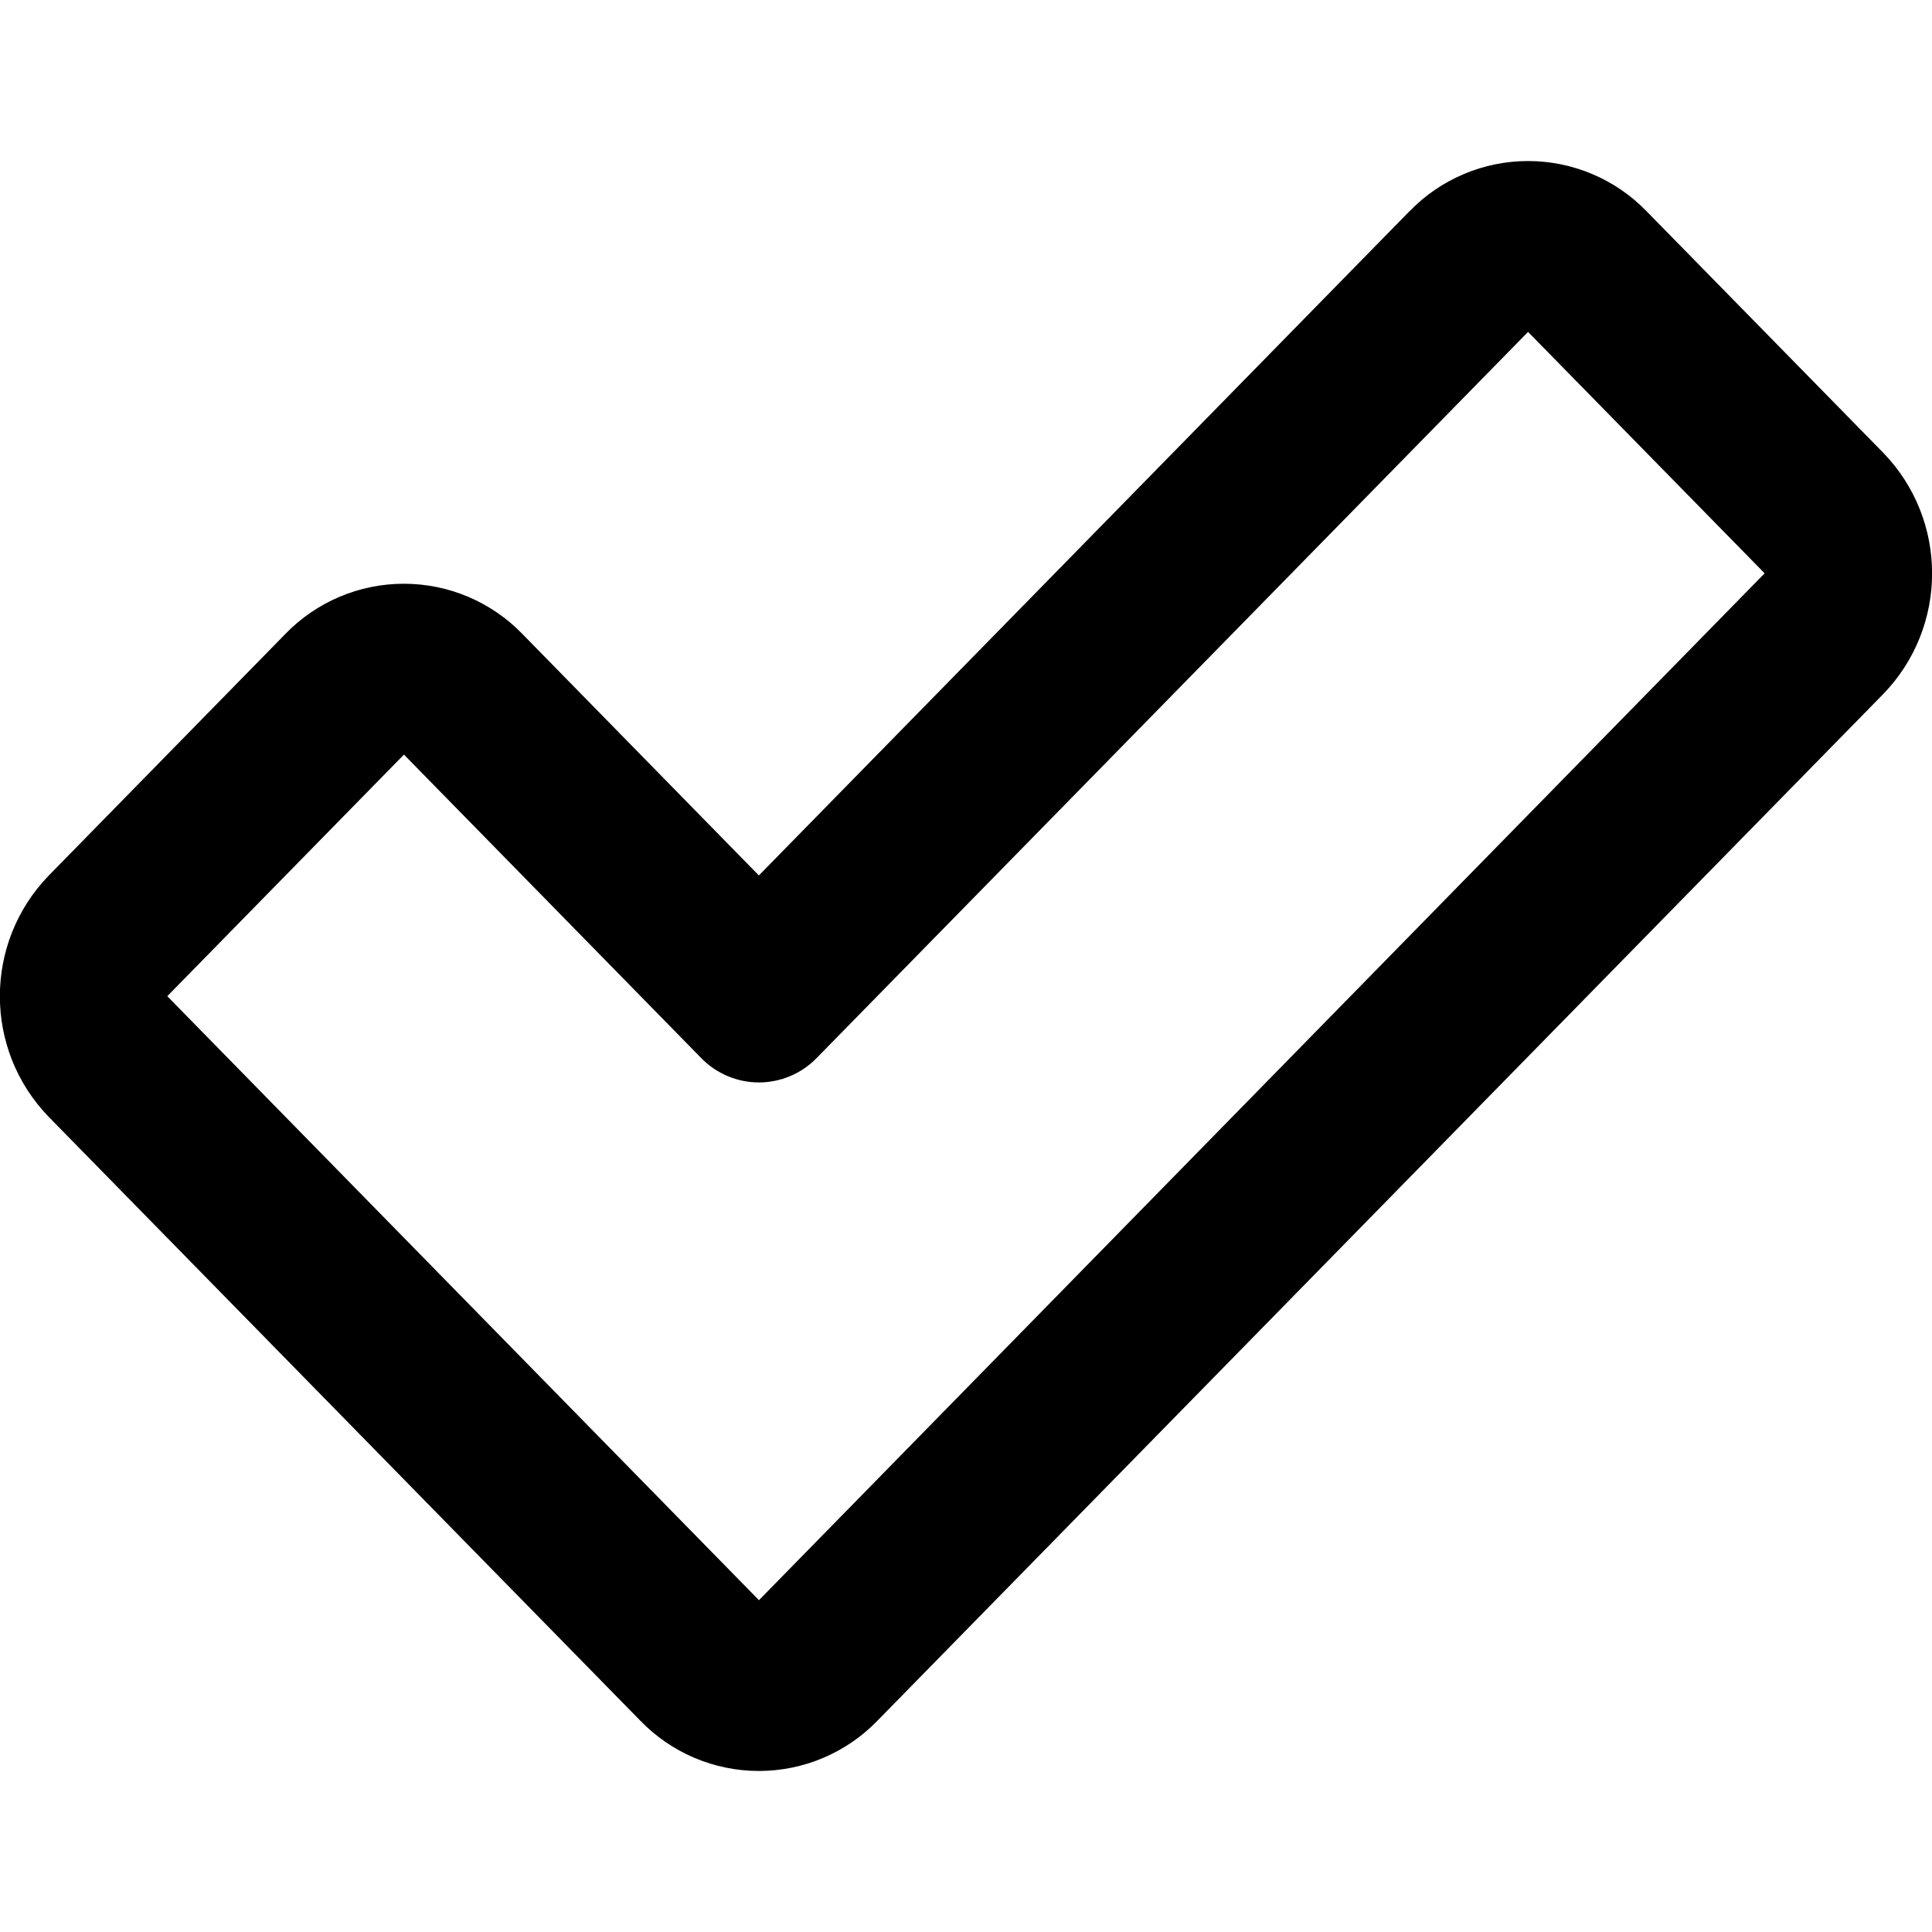
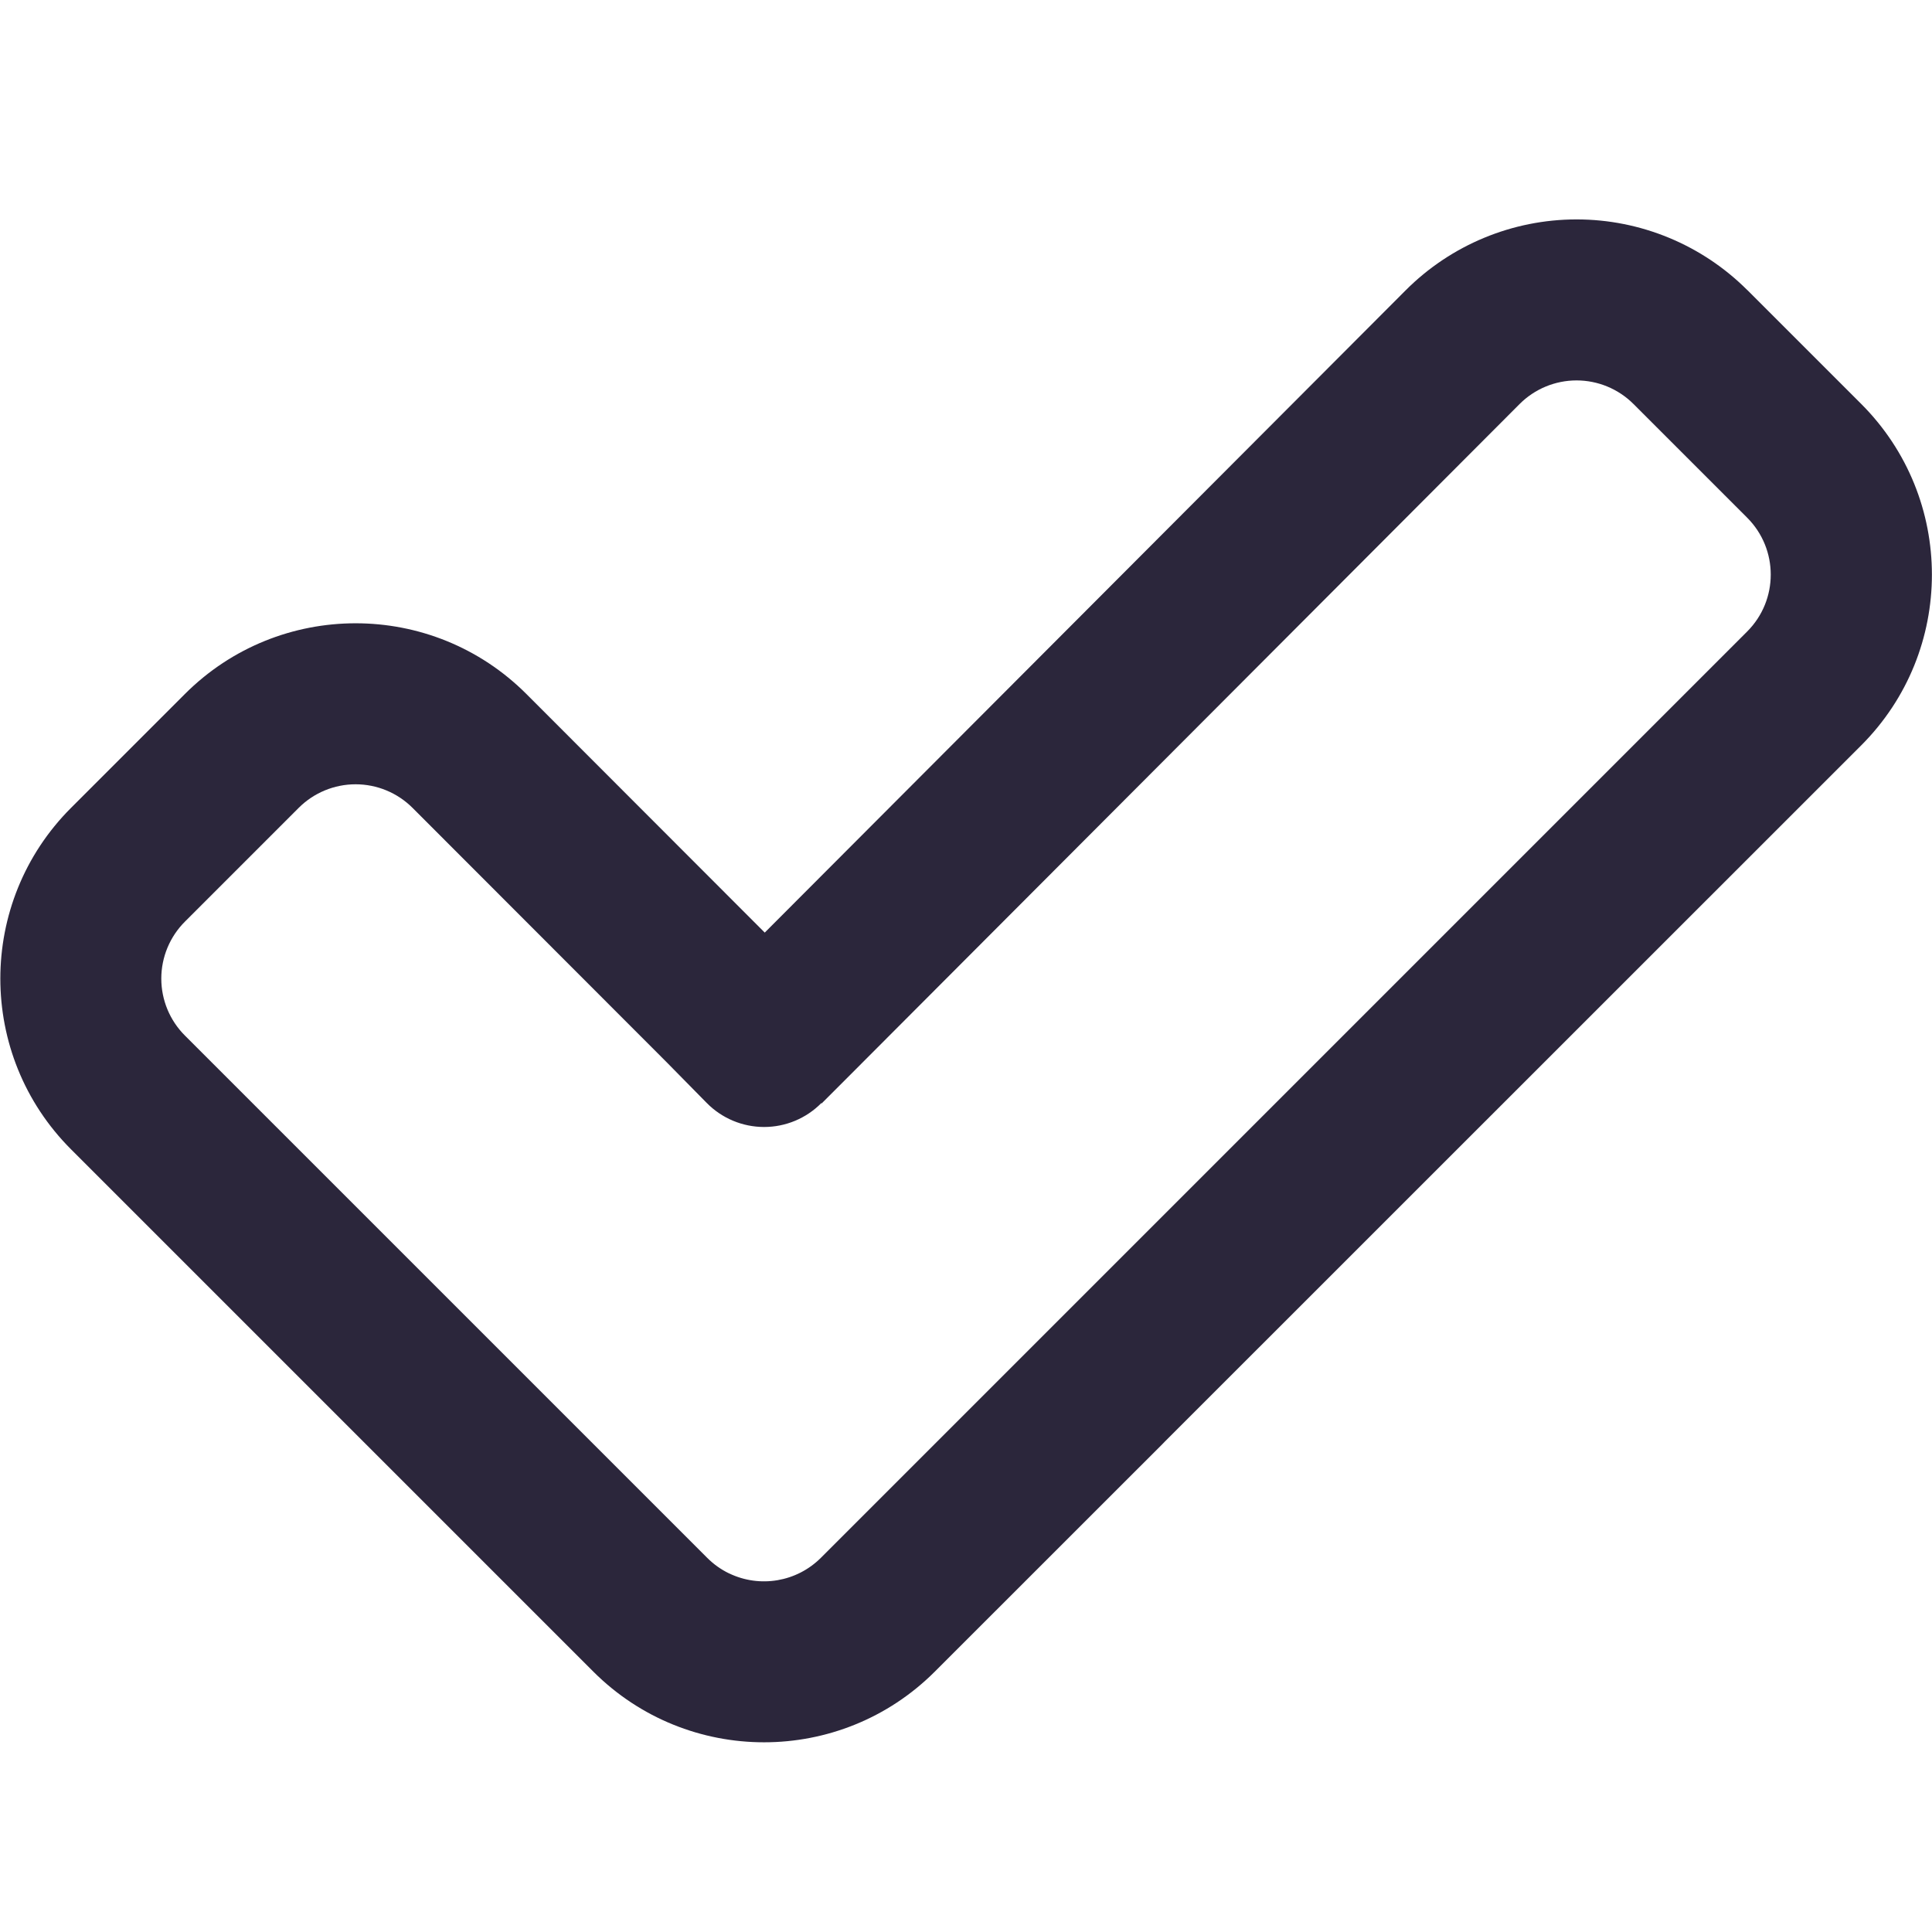
<svg xmlns="http://www.w3.org/2000/svg" fill="none" viewBox="0 0 24 24">
-   <path data-follow-fill="#000" d="M17.512 2.622a2.049 2.049 0 0 1 2.94 0l2.94 3a2.154 2.154 0 0 1 0 3.002L10.897 21.378a2.049 2.049 0 0 1-2.94 0l-7.35-7.502a2.154 2.154 0 0 1 0-3.001l2.94-3.002a2.049 2.049 0 0 1 2.94 0l2.94 3.002 8.084-8.253Zm4.41 4.501-2.94-3-8.84 9.023a1 1 0 0 1-1.429 0L5.018 9.374l-2.94 3.001 7.35 7.503L21.92 7.123Z" fill="#000" />
+   <path fill="#2B263B" d="M21.706 3.604a3 3 0 0 0-4.245.003L9.5 11.585 6.54 8.622a3 3 0 0 0-4.244 0L.883 10.035a3 3 0 0 0 0 4.243l2.952 2.952 3.535 3.535a3.001 3.001 0 0 0 4.243 0l2.829-2.828a.985.985 0 0 0 .024-.025L23.12 9.26a3 3 0 0 0 0-4.243l-1.413-1.413ZM9.056 19.545a1 1 0 0 1-.271-.193l-6.488-6.488a1 1 0 0 1 0-1.415l1.413-1.413a1 1 0 0 1 1.415 0l3.155 3.158.499.507a1 1 0 0 0 1.424.002l.004.004.318-.318 8.352-8.37a1 1 0 0 1 1.415 0l1.412 1.412a1 1 0 0 1 0 1.414L10.198 19.351a1 1 0 0 1-1.141.194Z" data-follow-fill="#2B263B" />
</svg>
